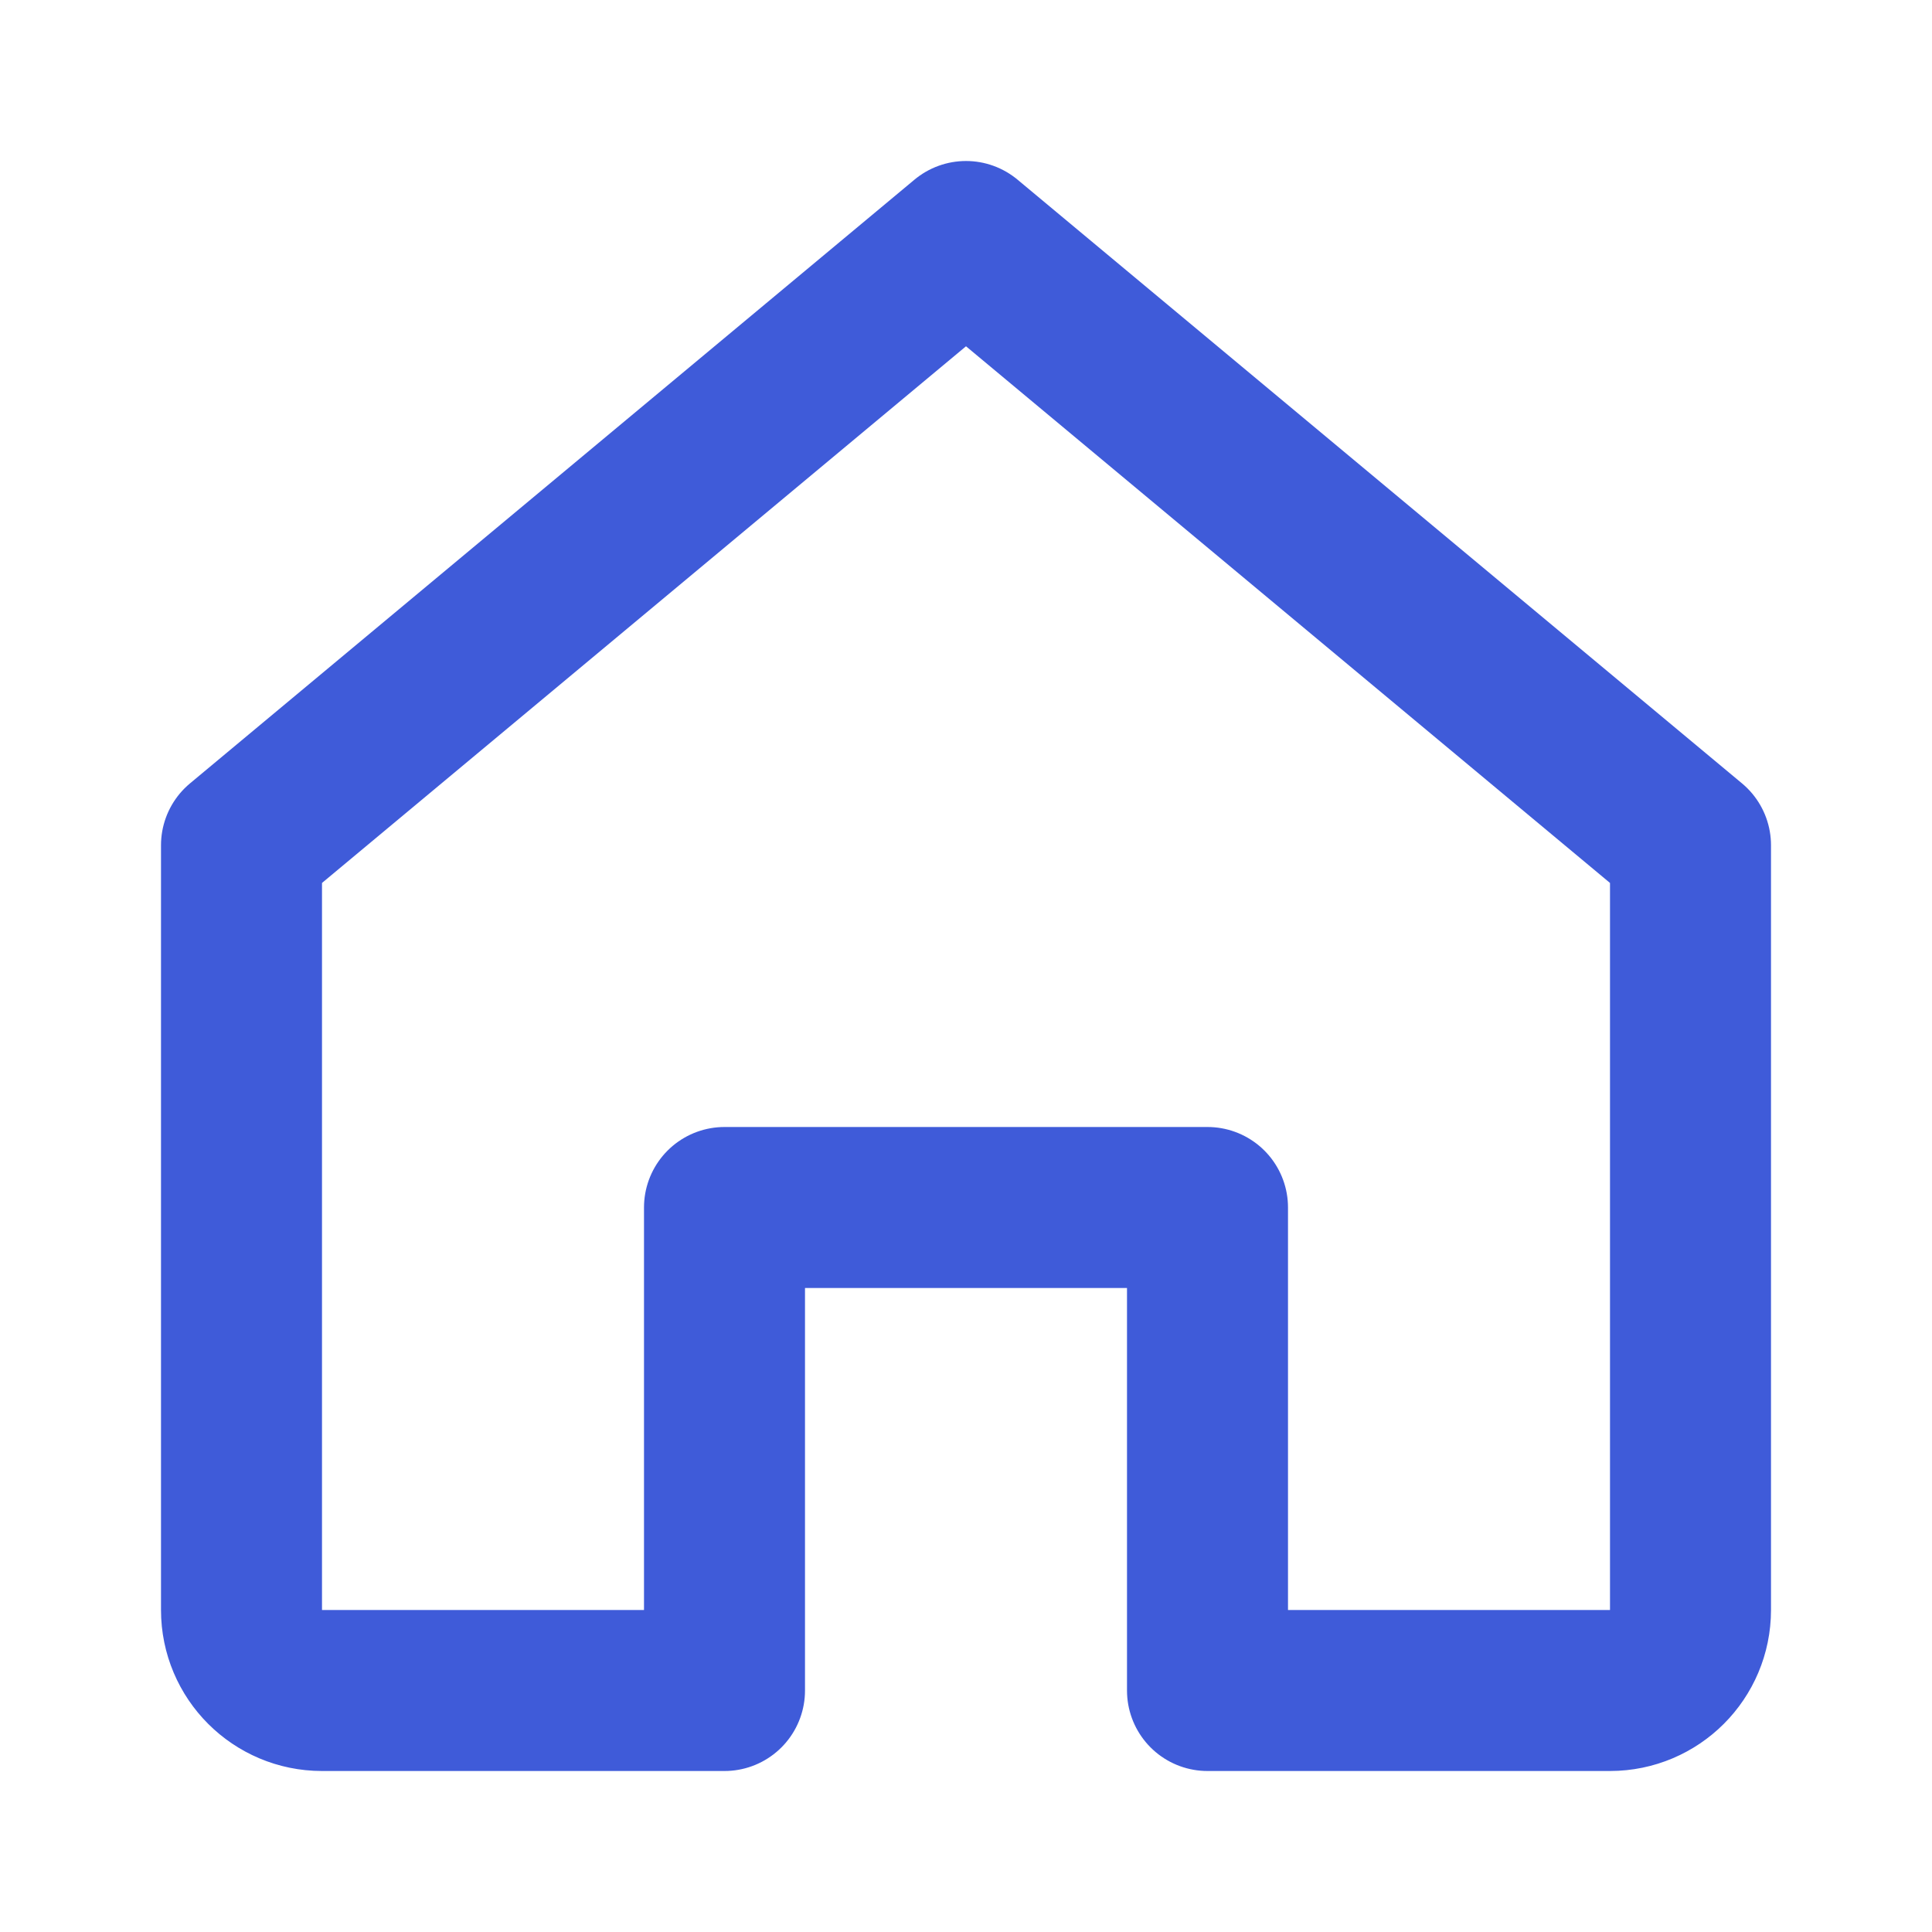
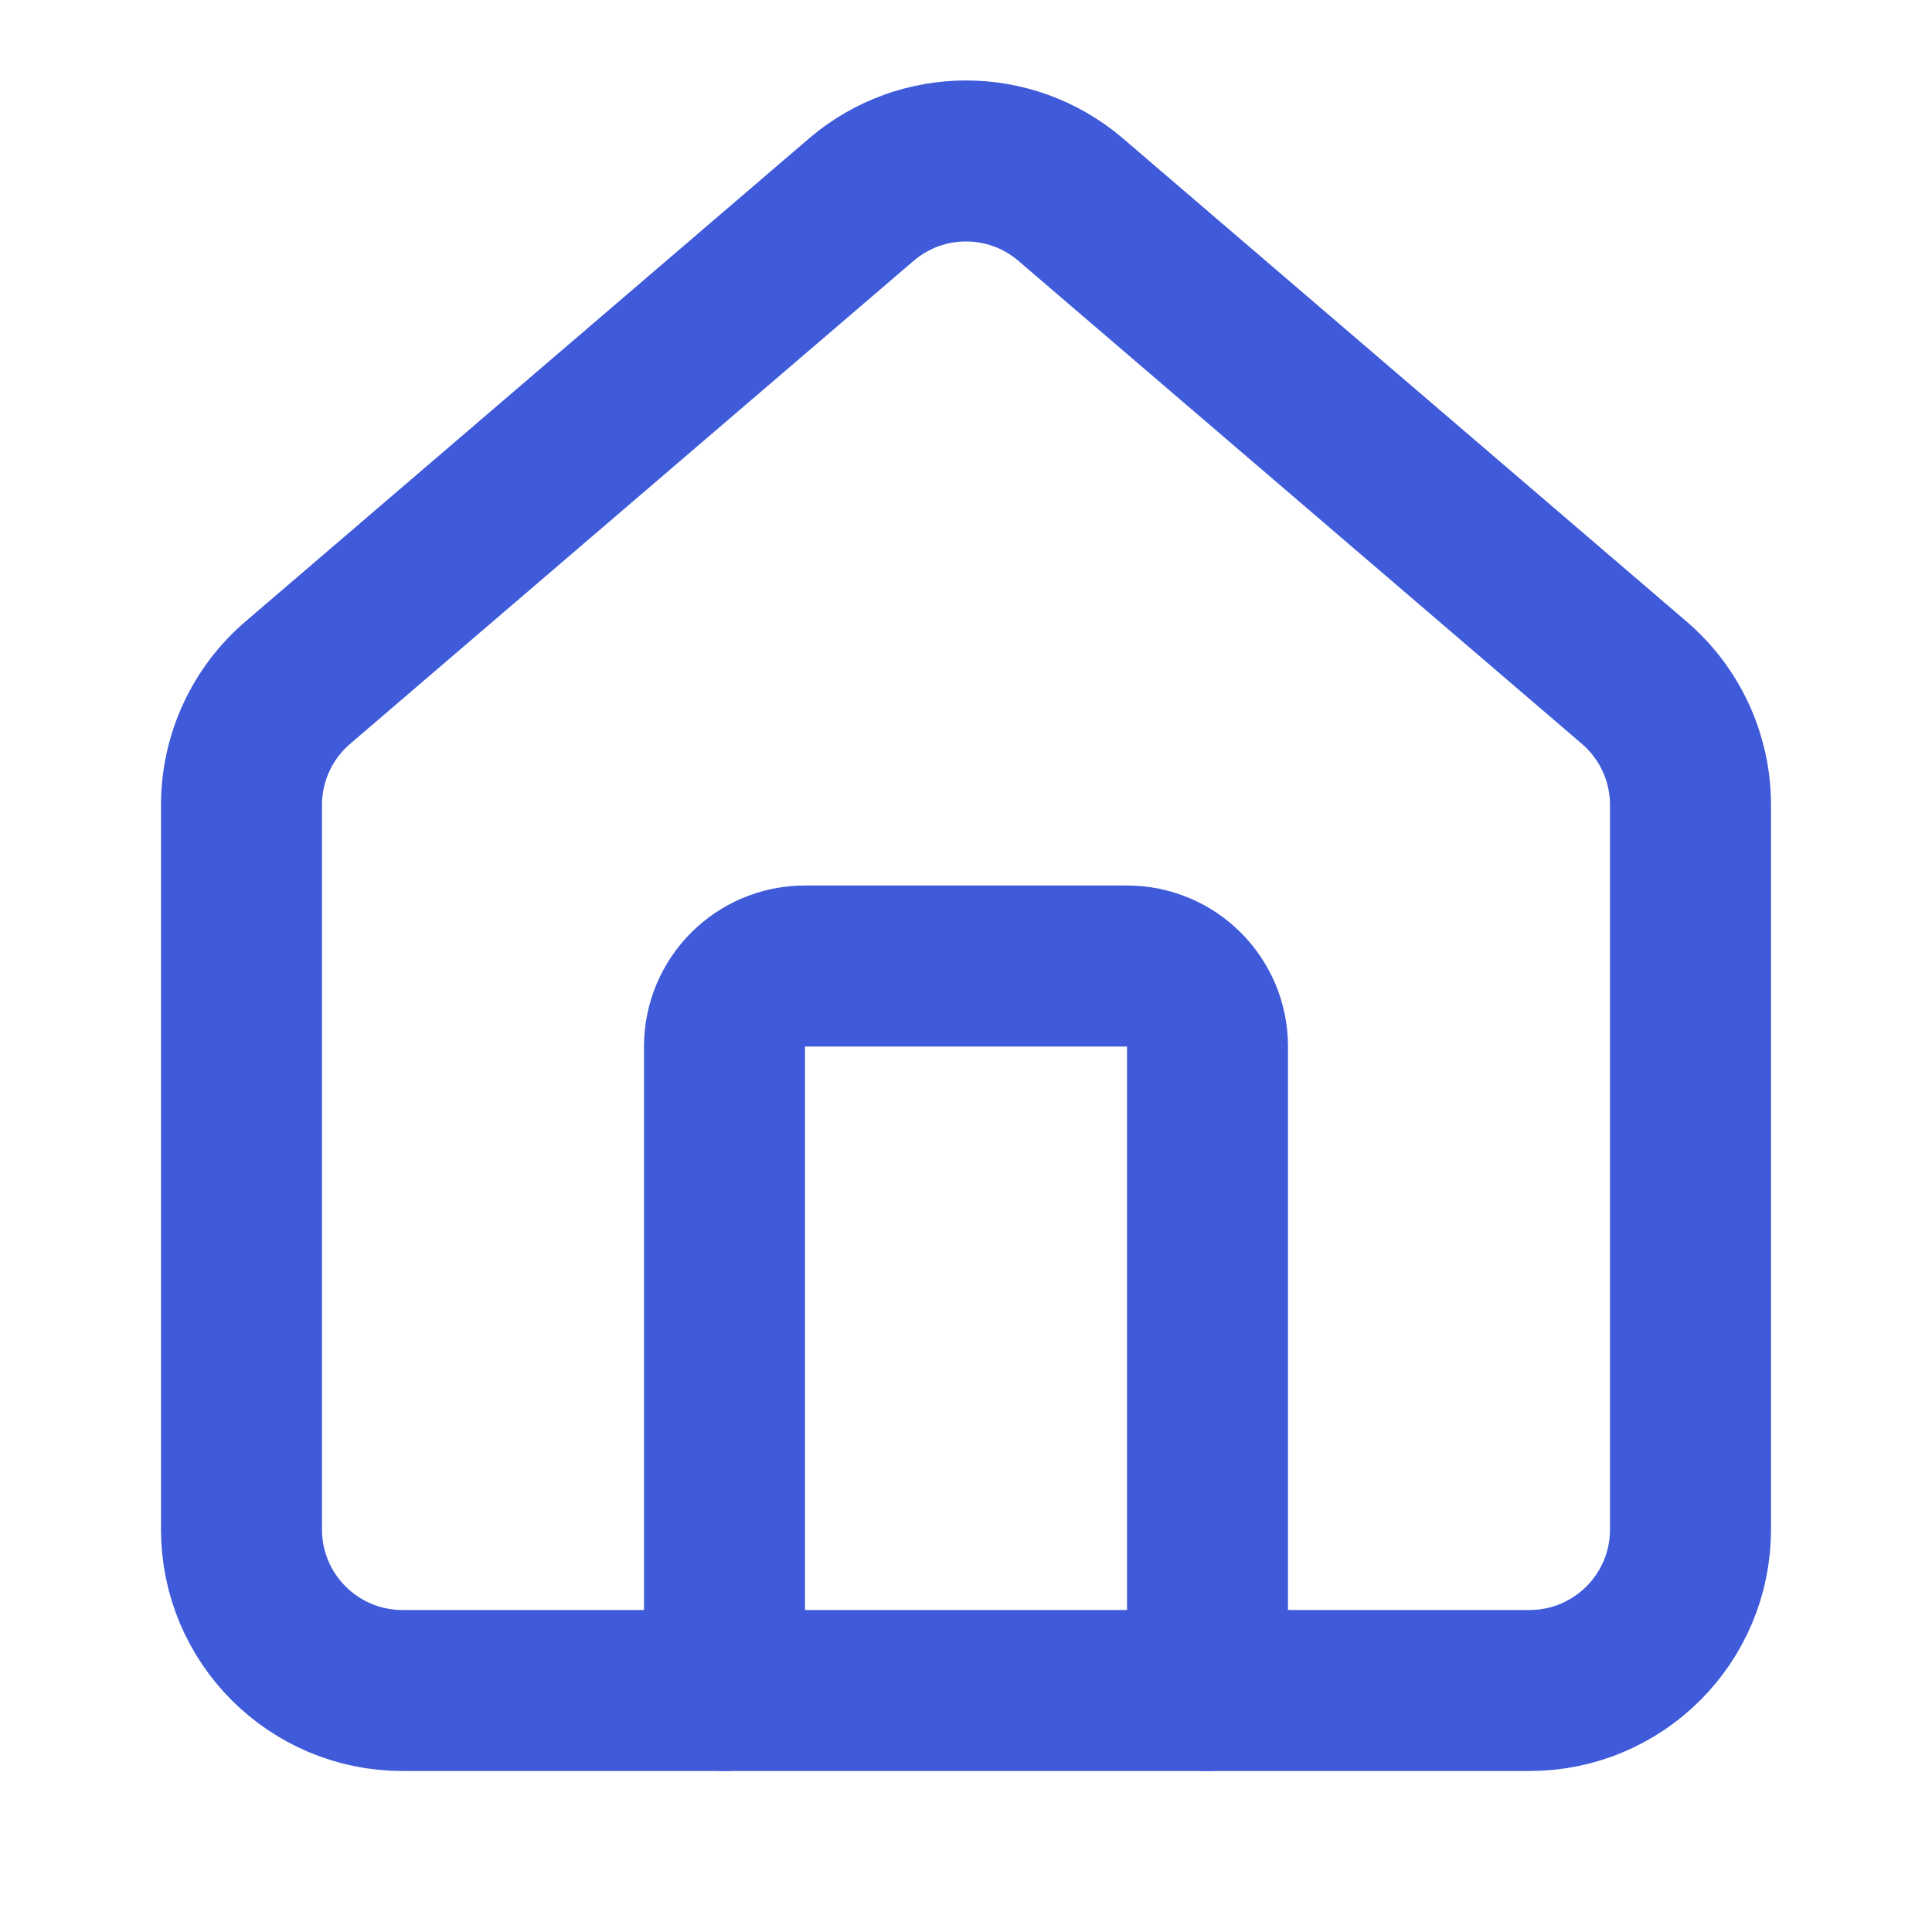
<svg xmlns="http://www.w3.org/2000/svg" width="24" height="24" viewBox="0 0 24 24" fill="none" stroke="#3f5bd9" stroke-width="2" stroke-linecap="round" stroke-linejoin="round">
-   <path d="M3 10.5 12 3l9 7.5V20a1 1 0 0 1-1 1h-5v-6H9v6H4a1 1 0 0 1-1-1z" />
+   <path d="M15 21v-8a1 1 0 0 0-1-1h-4a1 1 0 0 0-1 1v8" />
+   <path d="M3 10a2 2 0 0 1 .709-1.528l7-6a2 2 0 0 1 2.582 0l7 6A2 2 0 0 1 21 10v9a2 2 0 0 1-2 2H5a2 2 0 0 1-2-2z" />
</svg>
